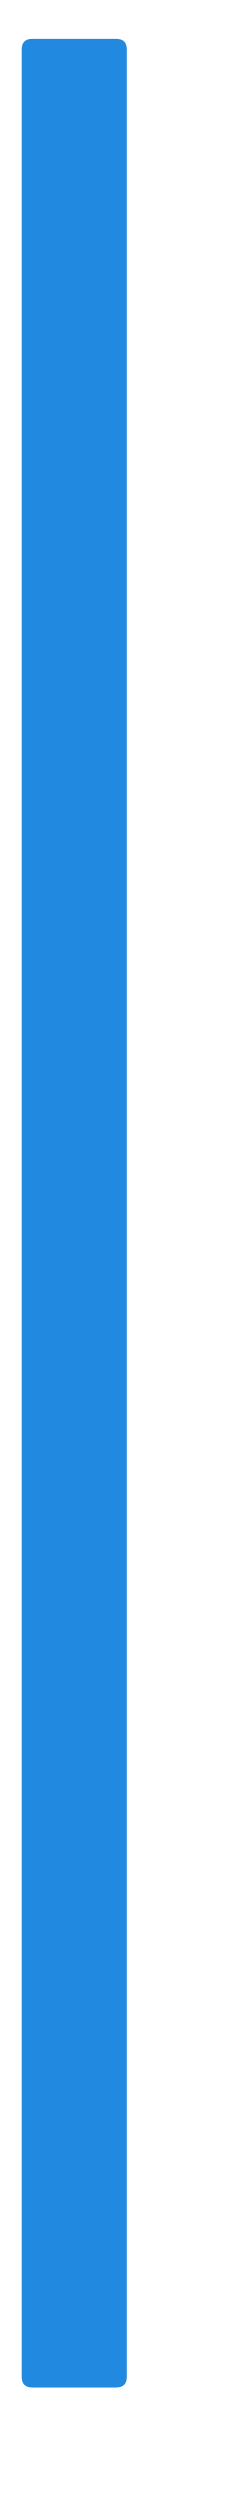
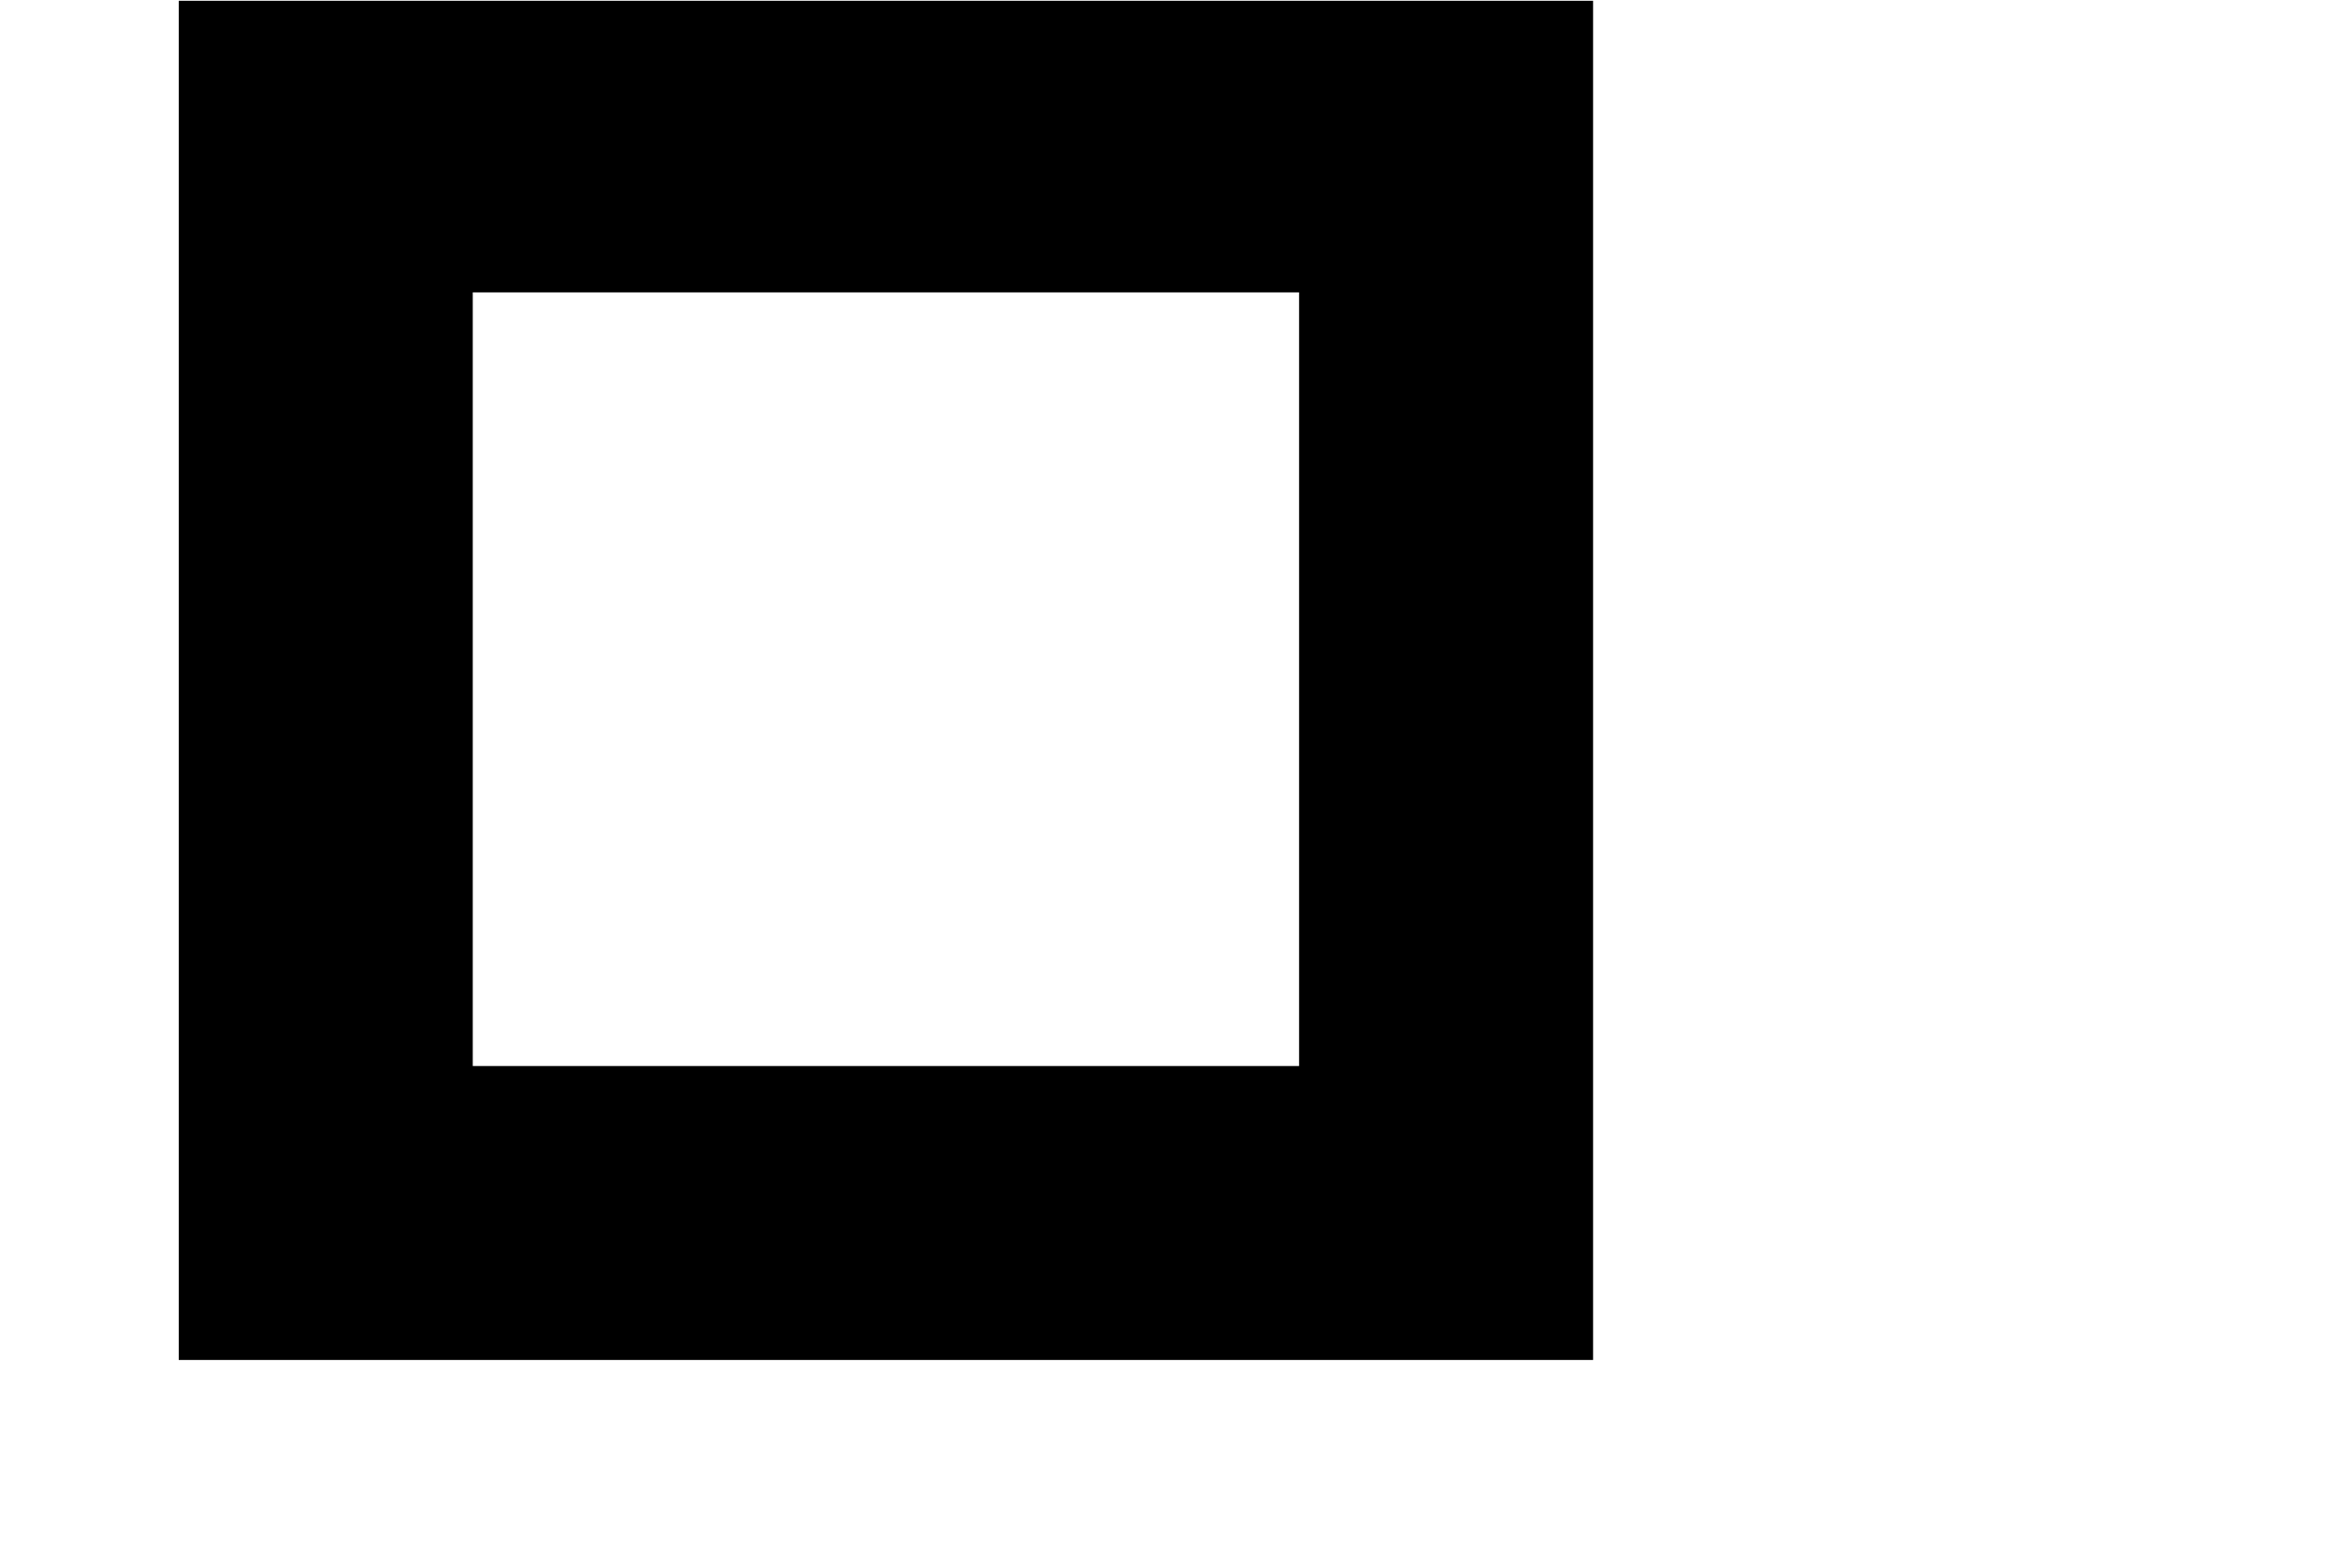
- <svg xmlns="http://www.w3.org/2000/svg" version="1.1" width="2px" height="22px">
-   <g transform="matrix(1 0 0 1 -29 -41 )">
-     <path d="M 0.191 0.436  C 0.191 0.373  0.222 0.342  0.284 0.342  L 1.022 0.342  C 1.085 0.342  1.116 0.373  1.116 0.436  L 1.116 20.916  C 1.116 20.979  1.085 21.01  1.022 21.01  L 0.284 21.01  C 0.222 21.01  0.191 20.979  0.191 20.916  L 0.191 0.436  Z " fill-rule="nonzero" fill="#2289e0" stroke="none" transform="matrix(1 0 0 1 29 41 )" />
+ <svg xmlns="http://www.w3.org/2000/svg" version="1.1" width="3px" height="2px">
+   <g transform="matrix(1 0 0 1 -43 -56 )">
+     <path d="M 2.032 0.001  L 2.032 1.735  L 0.228 1.735  L 0.228 0.001  L 2.032 0.001  Z M 0.603 0.373  L 0.603 1.36  L 1.657 1.36  L 1.657 0.373  L 0.603 0.373  Z " fill-rule="nonzero" fill="#000000" stroke="none" transform="matrix(1 0 0 1 43 56 )" />
  </g>
</svg>
